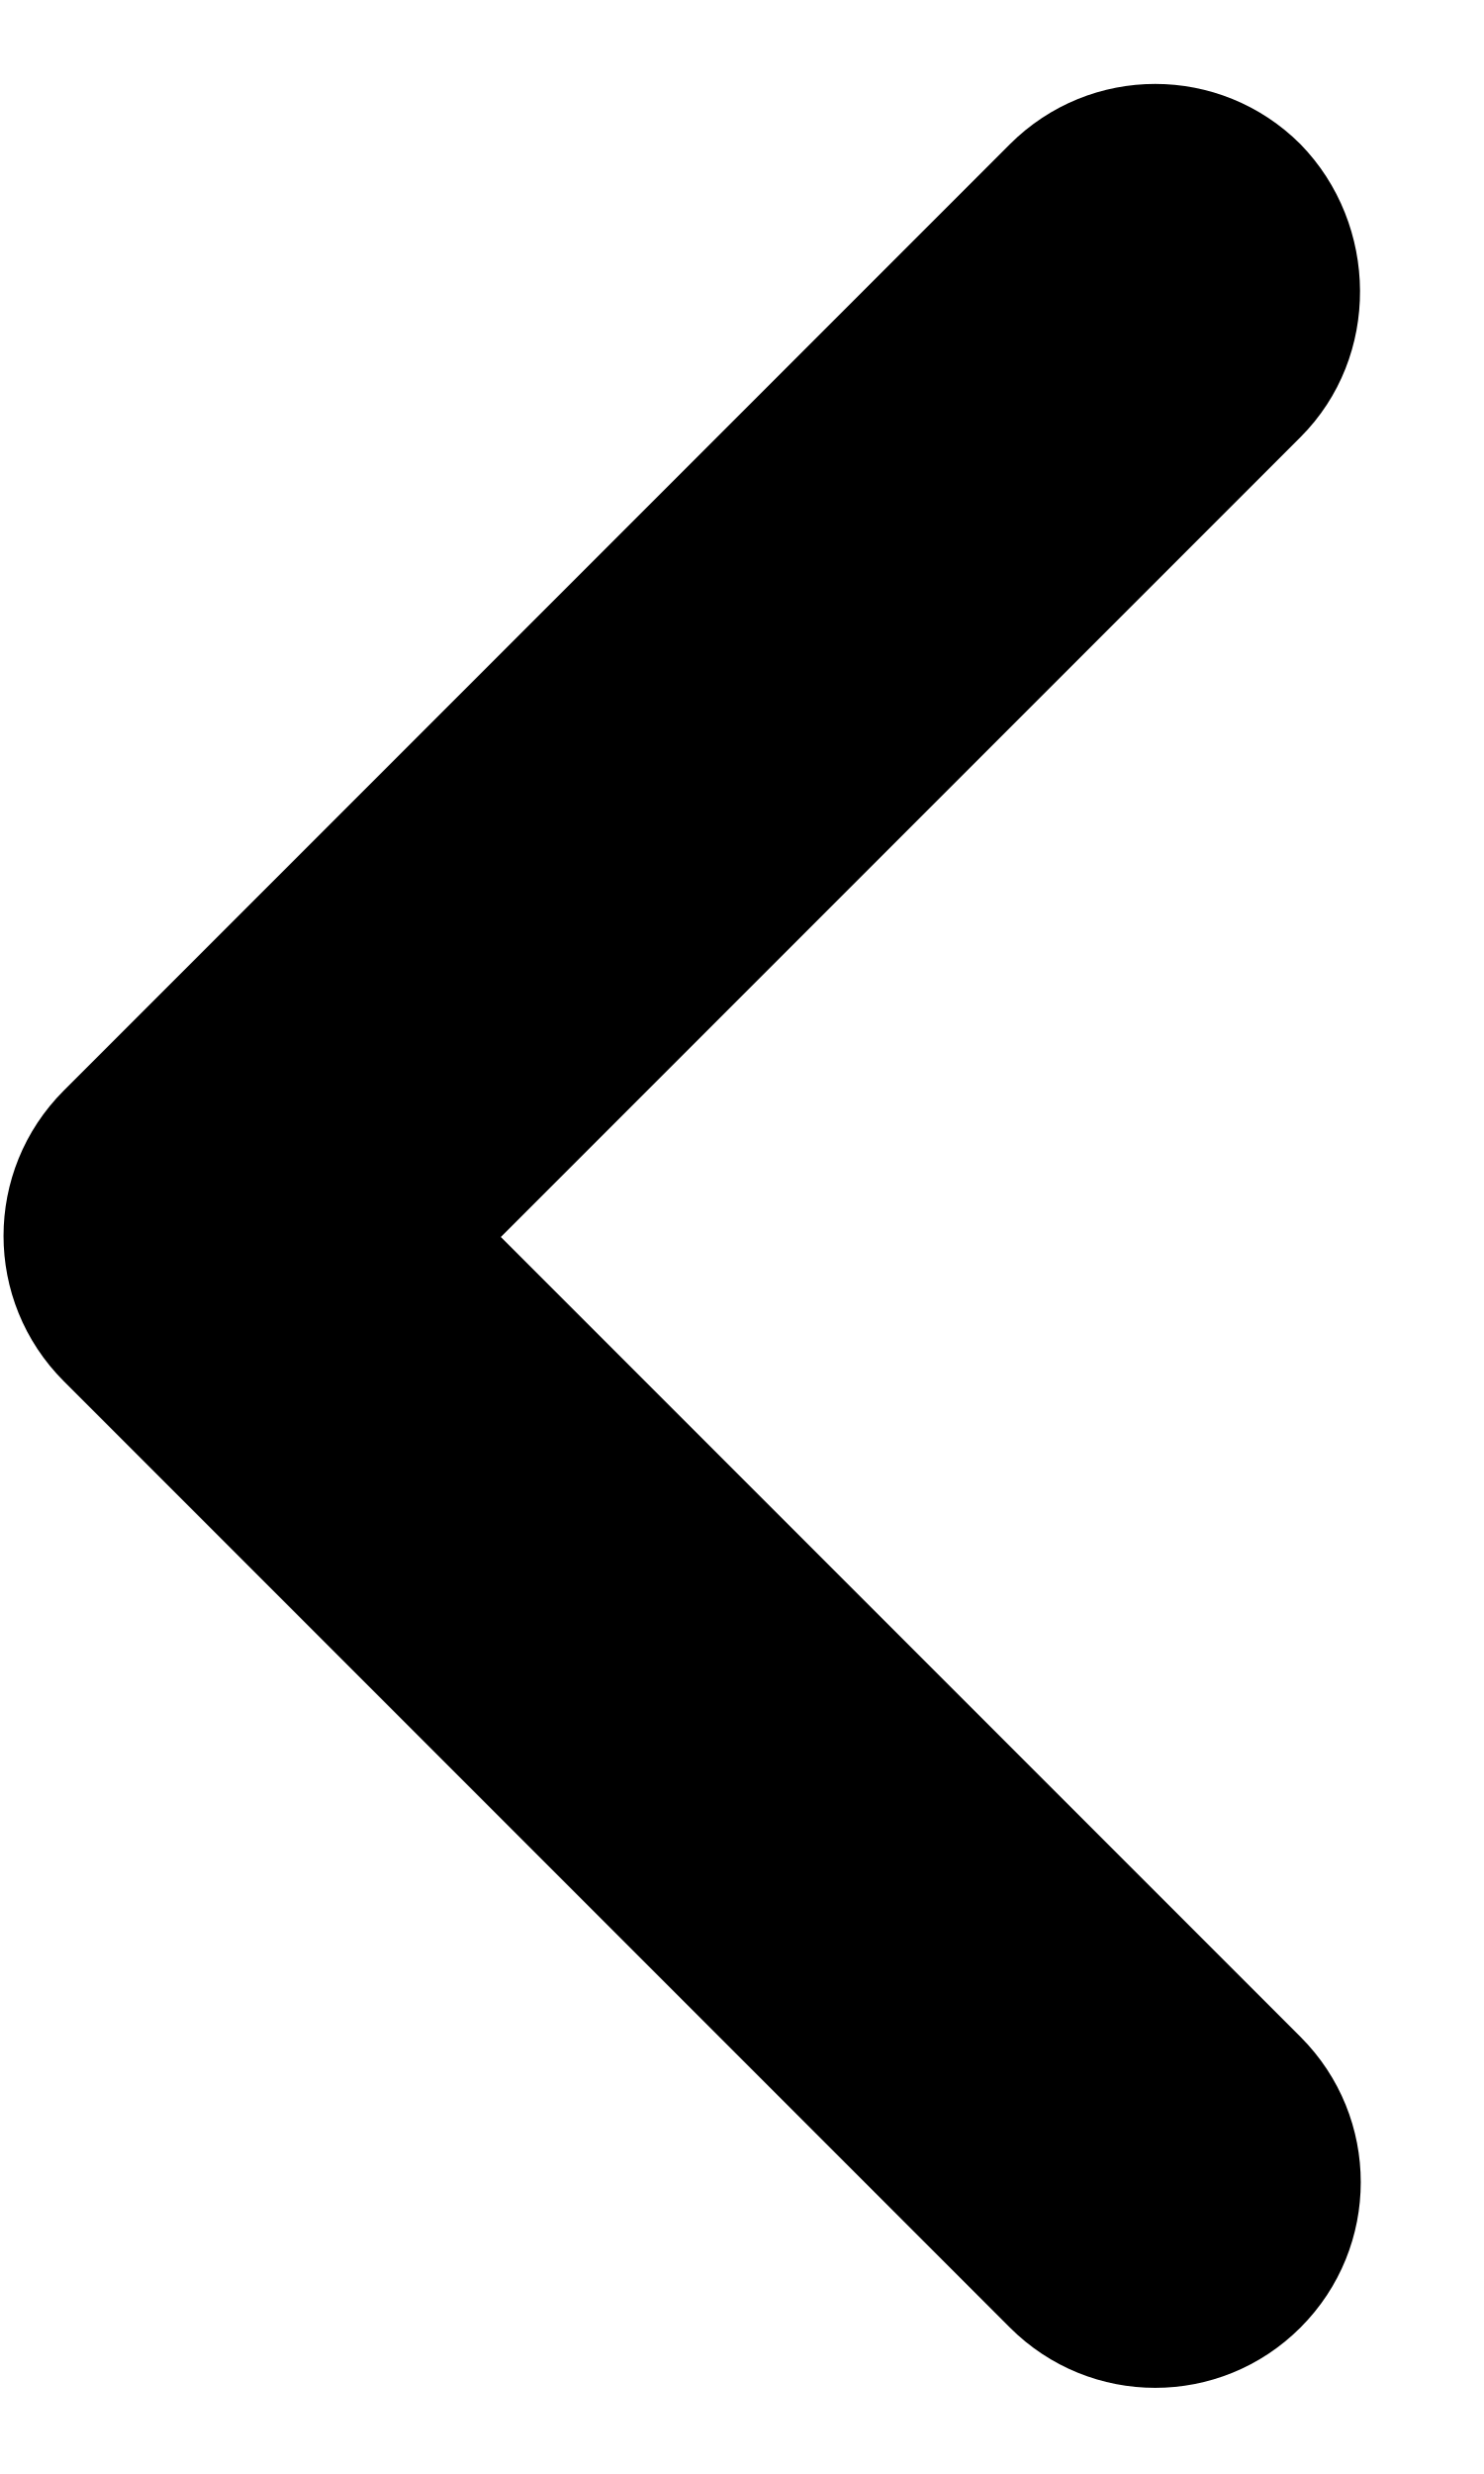
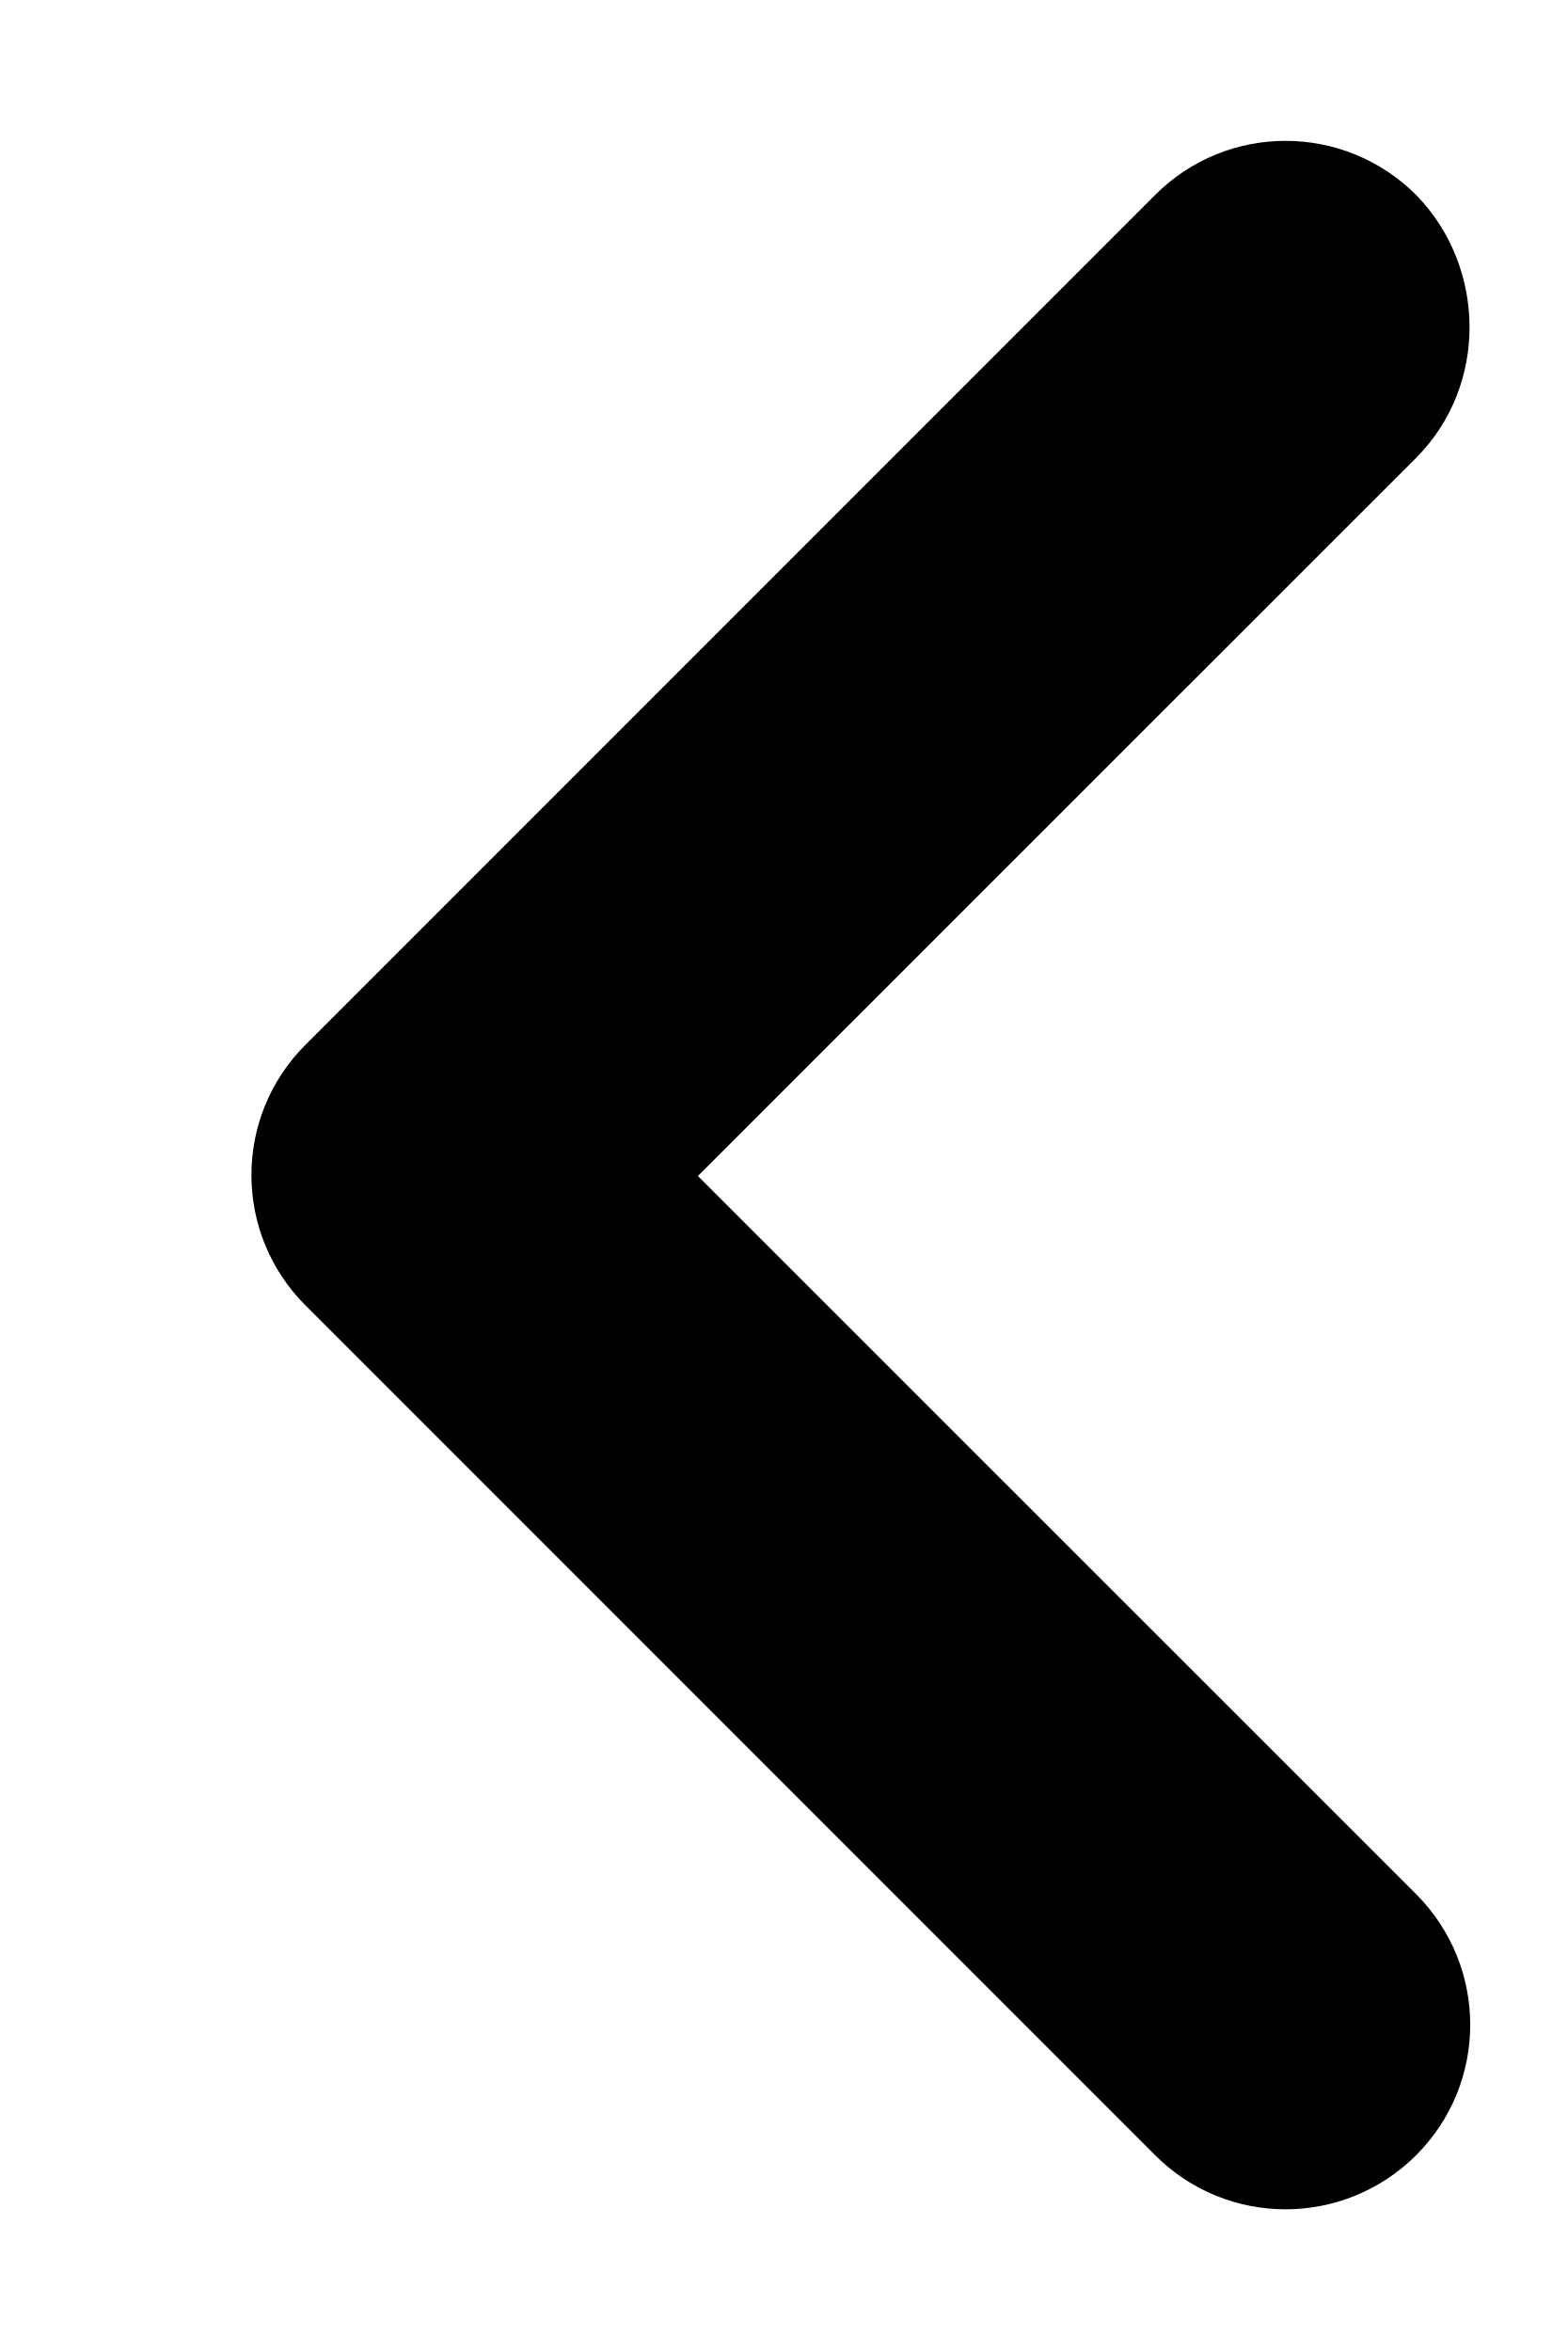
- <svg xmlns="http://www.w3.org/2000/svg" width="6" height="10" viewBox="0 0 6 10" fill="none">
-   <path d="M5.258 1.767L2.025 5L5.258 8.233C5.583 8.558 5.583 9.083 5.258 9.408C4.933 9.733 4.408 9.733 4.083 9.408L0.258 5.583C-0.067 5.258 -0.067 4.733 0.258 4.408L4.083 0.583C4.408 0.258 4.933 0.258 5.258 0.583C5.575 0.908 5.583 1.442 5.258 1.767Z" fill="black" />
+ <svg xmlns="http://www.w3.org/2000/svg" width="6" height="9" viewBox="0 0 6 9" fill="none">
+   <path d="M5.42 1.752L2.671 4.5L5.42 7.248C5.696 7.525 5.696 7.971 5.42 8.247C5.143 8.523 4.697 8.523 4.421 8.247L1.17 4.996C0.893 4.72 0.893 4.273 1.17 3.997L4.421 0.746C4.697 0.47 5.143 0.47 5.42 0.746C5.689 1.022 5.696 1.475 5.42 1.752Z" fill="black" />
</svg>
